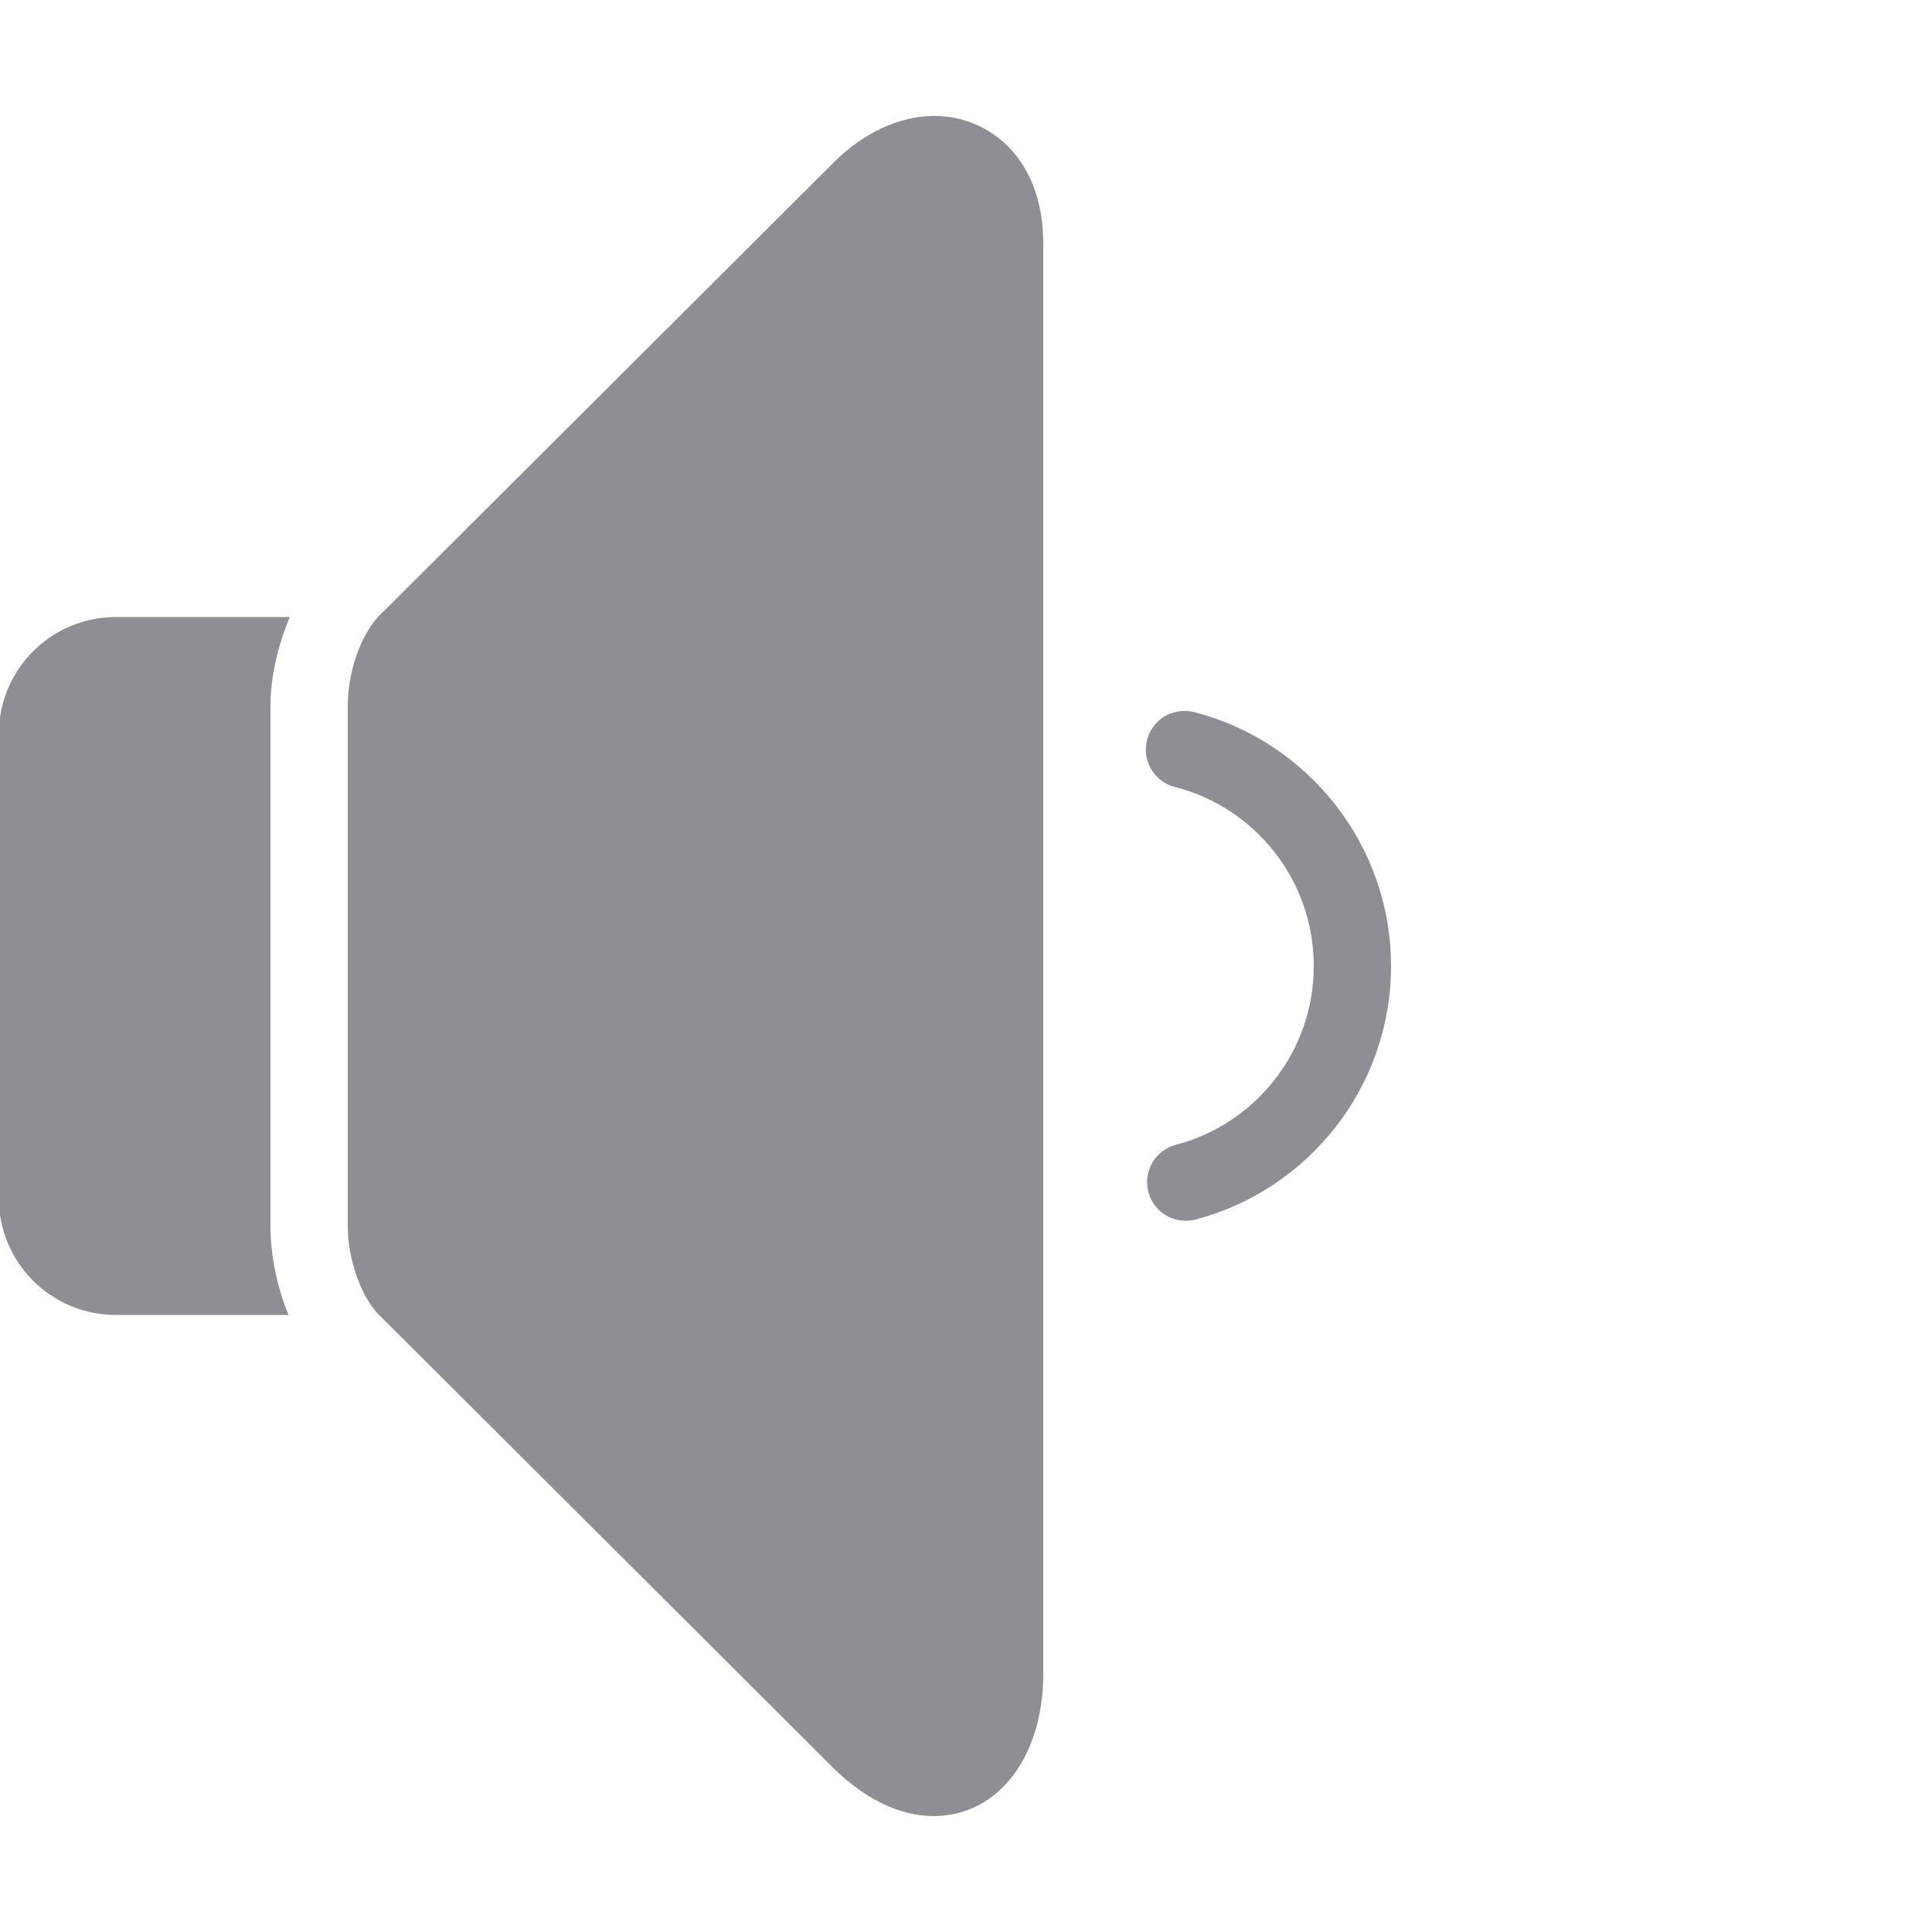
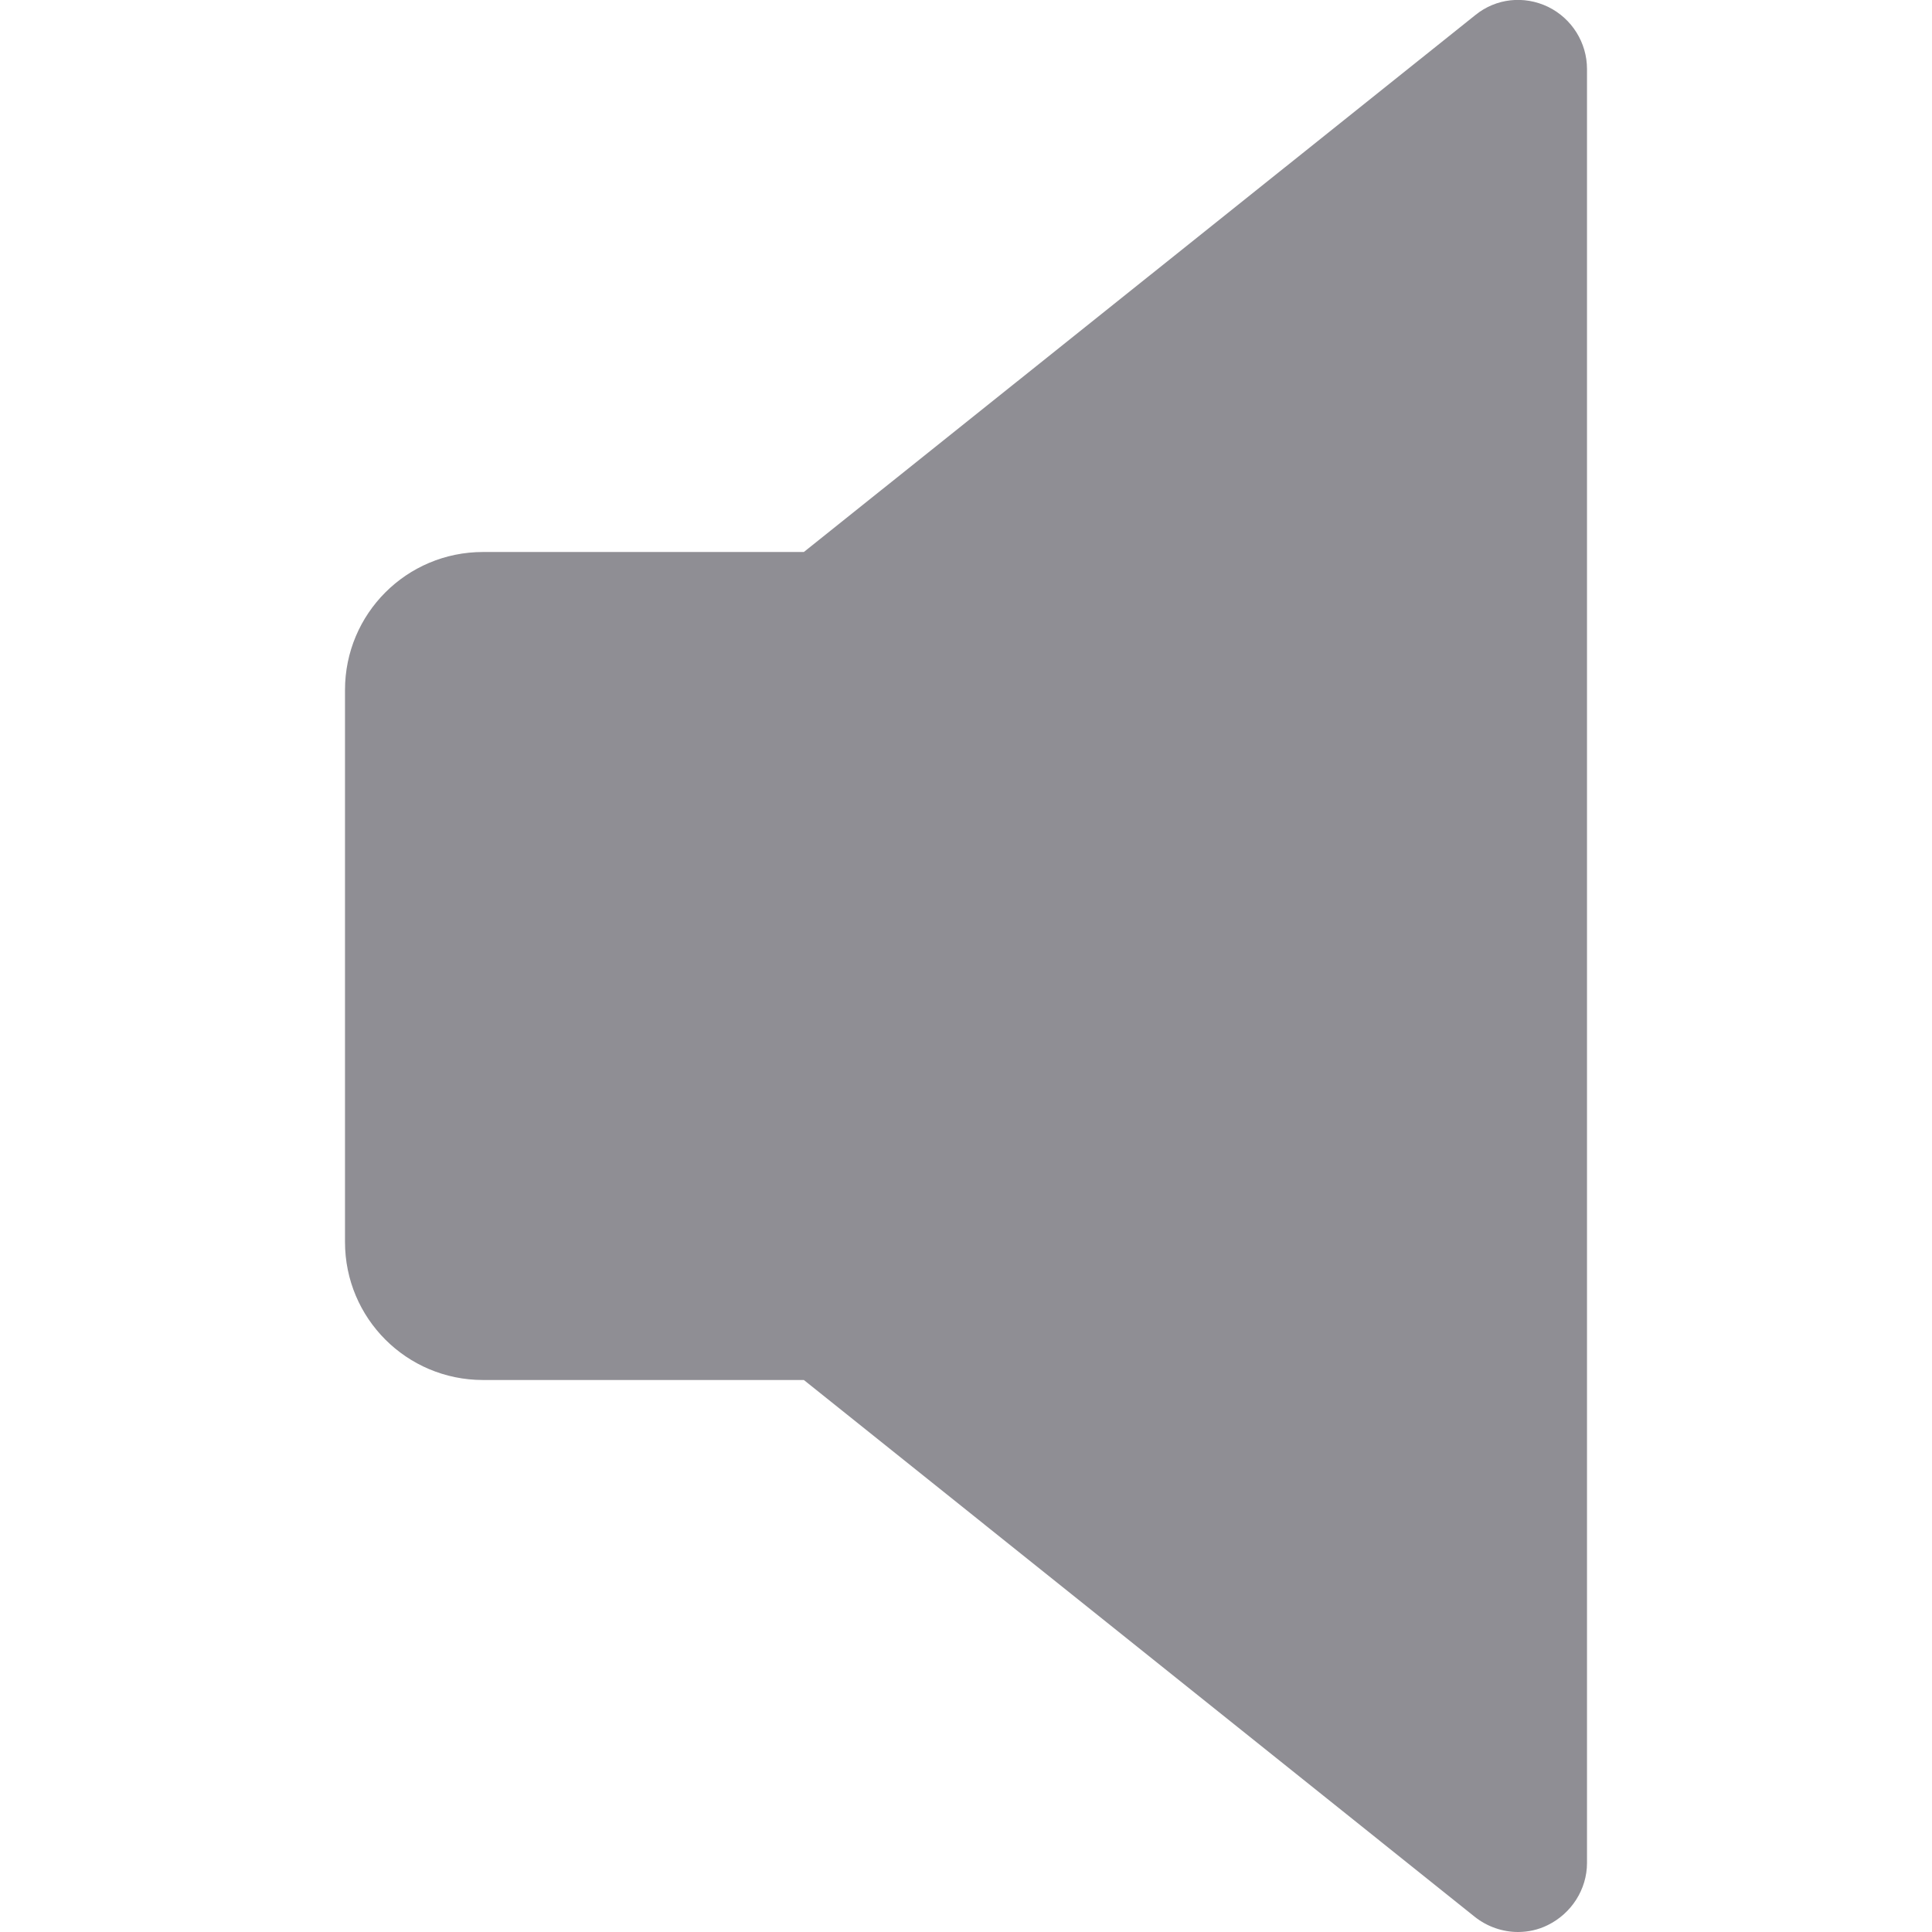
- <svg xmlns="http://www.w3.org/2000/svg" viewBox="0 0 50 50" style="fill:#8f8e94" version="1.1">
-   <path d="M 24.188 3 C 23.277 3 22.332 3.438 21.562 4.219 L 9.938 15.812 C 9.297 16.379 9 17.477 9 18.25 L 9 31.75 C 9 32.516 9.316 33.605 9.906 34.125 L 21.5 45.688 C 22.555 46.758 23.527 47 24.156 47 C 25.824 47 27 45.477 27 43.312 L 27 6.312 C 27 4.035 25.539 3 24.188 3 Z M 3 15.969 C 1.324 15.969 -0.031 17.324 -0.031 19 L -0.031 31 C -0.031 32.676 1.324 34.031 3 34.031 L 7.469 34.031 C 7.141 33.246 7 32.41 7 31.75 L 7 18.25 C 7 17.594 7.164 16.762 7.5 15.969 Z M 30.531 18.406 C 30.047 18.465 29.68 18.863 29.656 19.352 C 29.633 19.836 29.961 20.27 30.438 20.375 C 32.484 20.91 34 22.777 34 25 C 34 27.223 32.484 29.09 30.438 29.625 C 29.902 29.762 29.582 30.309 29.719 30.844 C 29.855 31.379 30.402 31.699 30.938 31.562 C 33.852 30.801 36 28.137 36 25 C 36 21.863 33.848 19.199 30.938 18.438 C 30.805 18.398 30.668 18.391 30.531 18.406 Z " />
+ <svg xmlns="http://www.w3.org/2000/svg" viewBox="0 0 448 448" fill="#8f8e94">
+   <path d="M359 1.6c-5.6-2.7-12.1-2-16.9 1.9L186.4 128h-74.4c-17.7 0-32 14.3-32 32v128c0 17.7 14.3 32 32 32h74.4l155.6 124.5c2.9 2.3 6.5 3.5 10 3.5 2.3 0 4.7-0.5 6.9-1.6 5.5-2.7 9.1-8.3 9.1-14.4v-416C368 9.9 364.5 4.3 359 1.6z" />
</svg>
